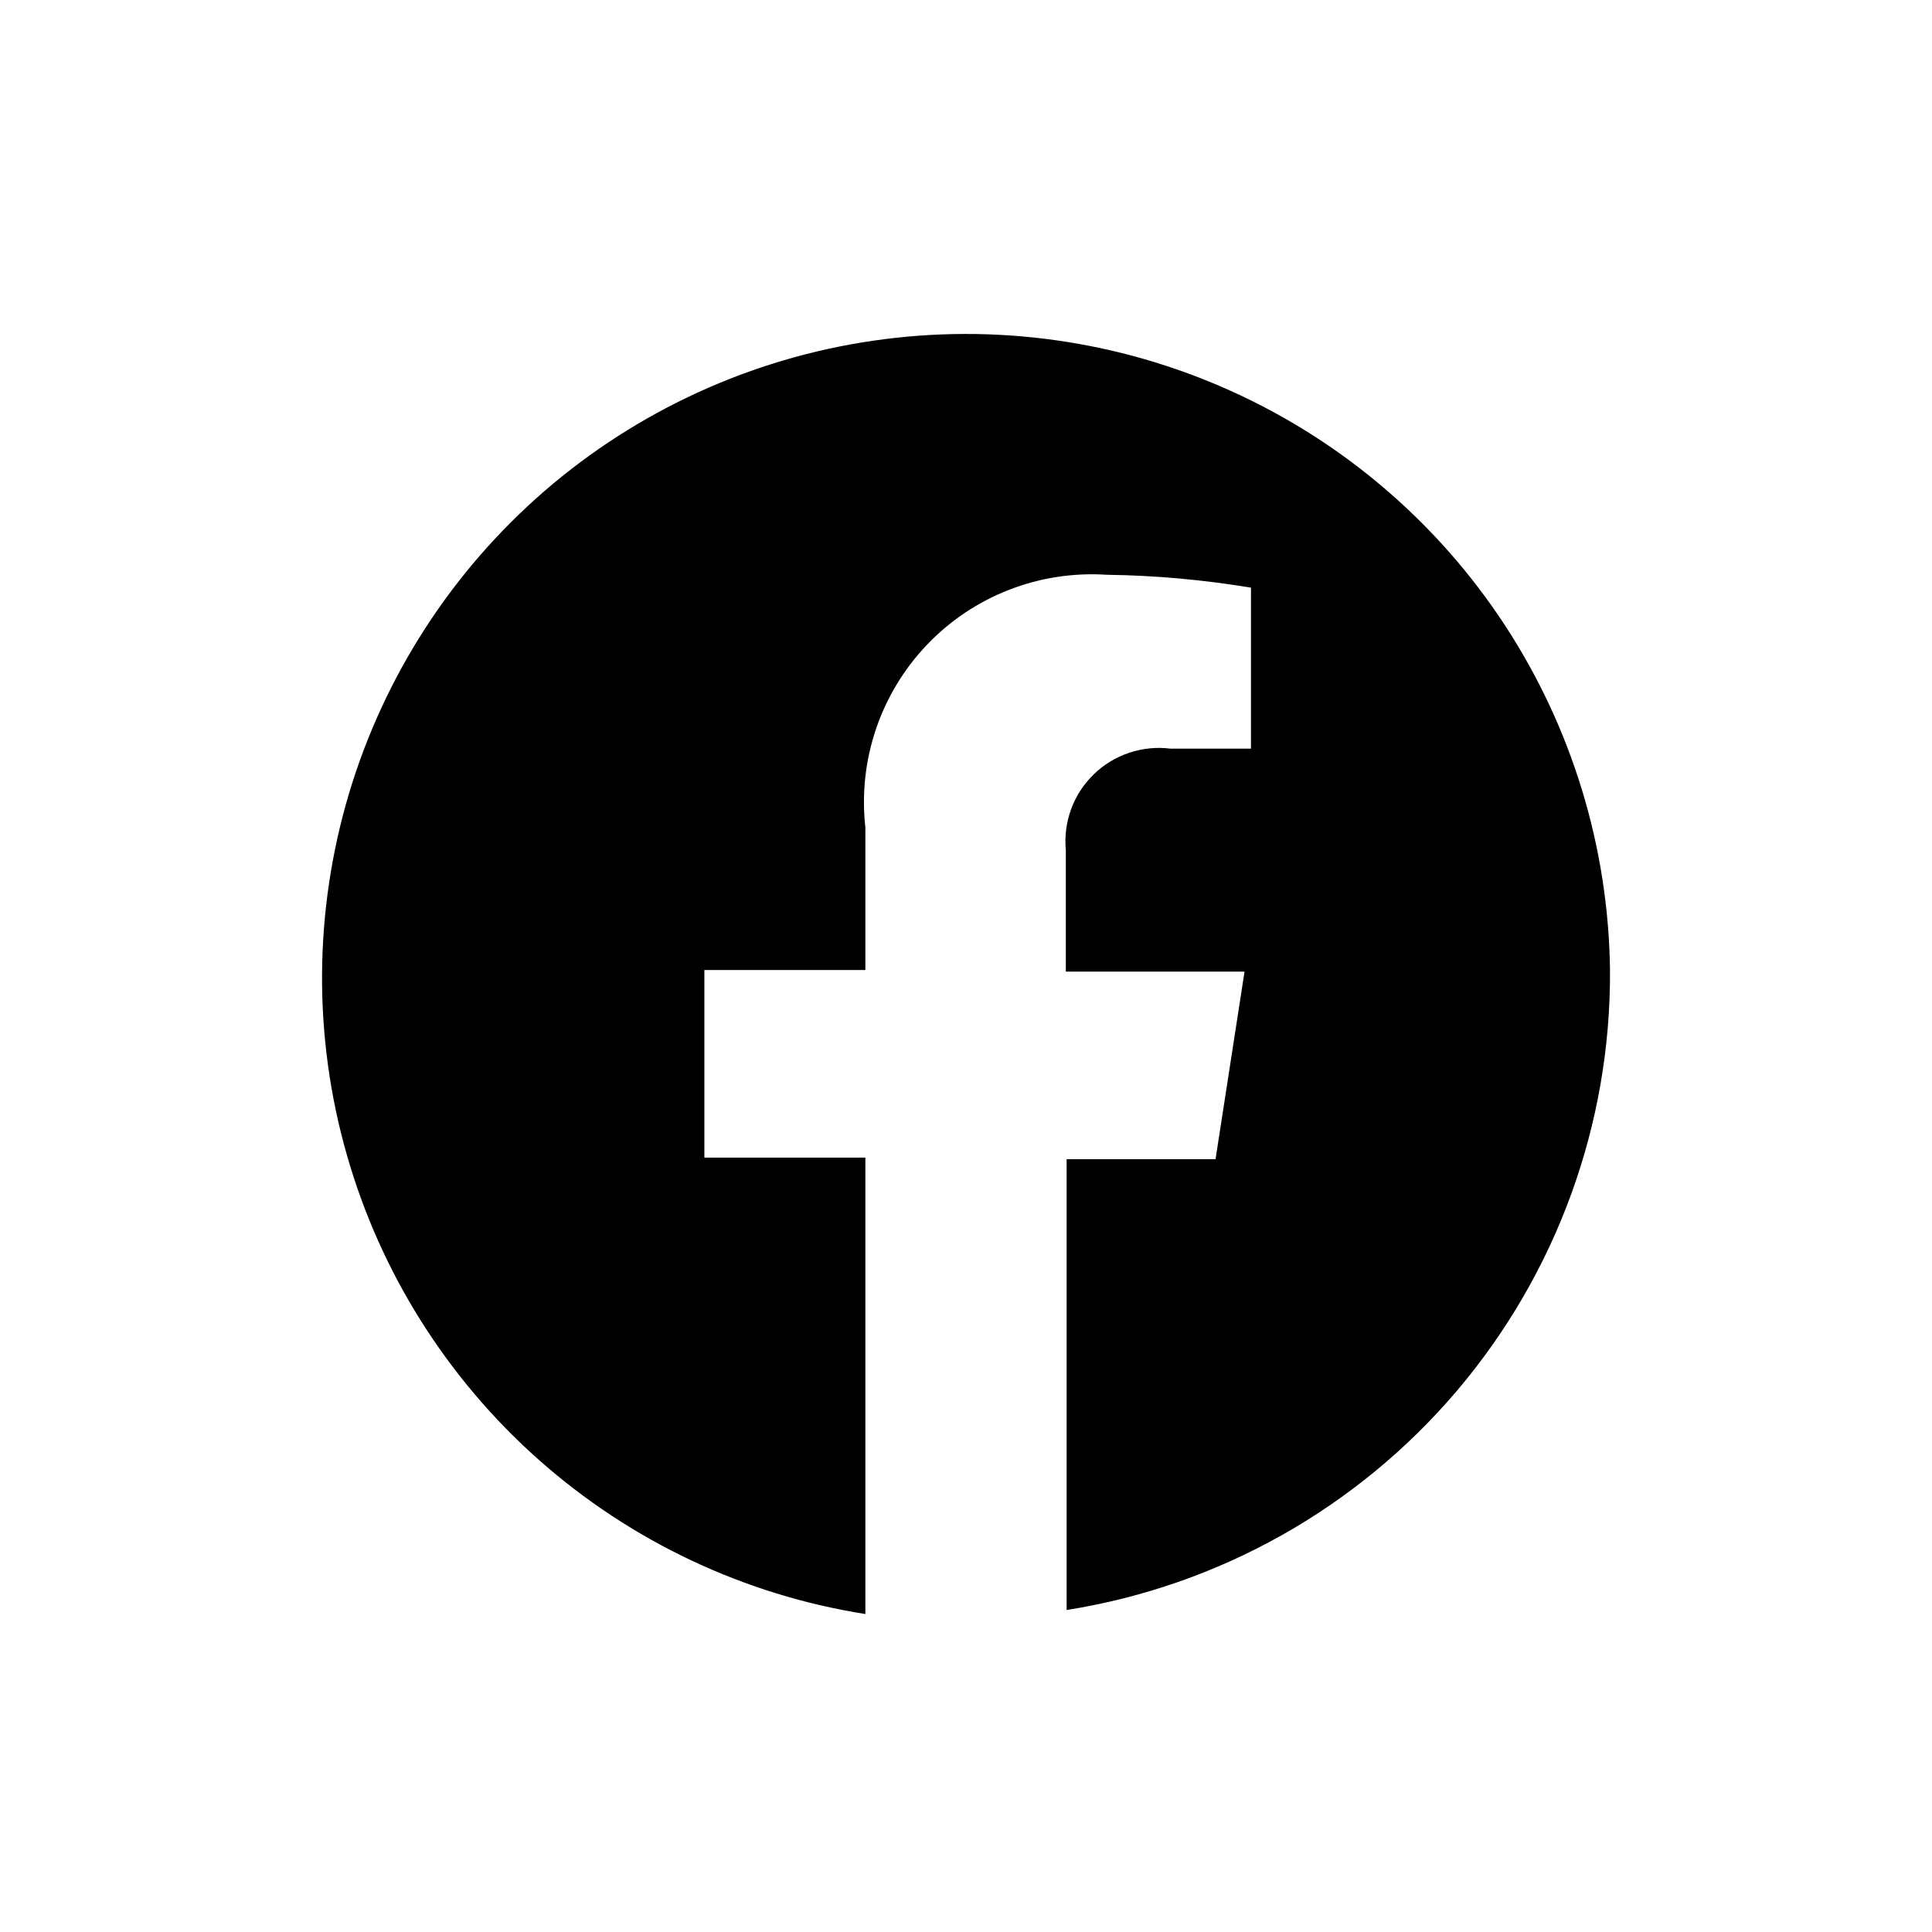
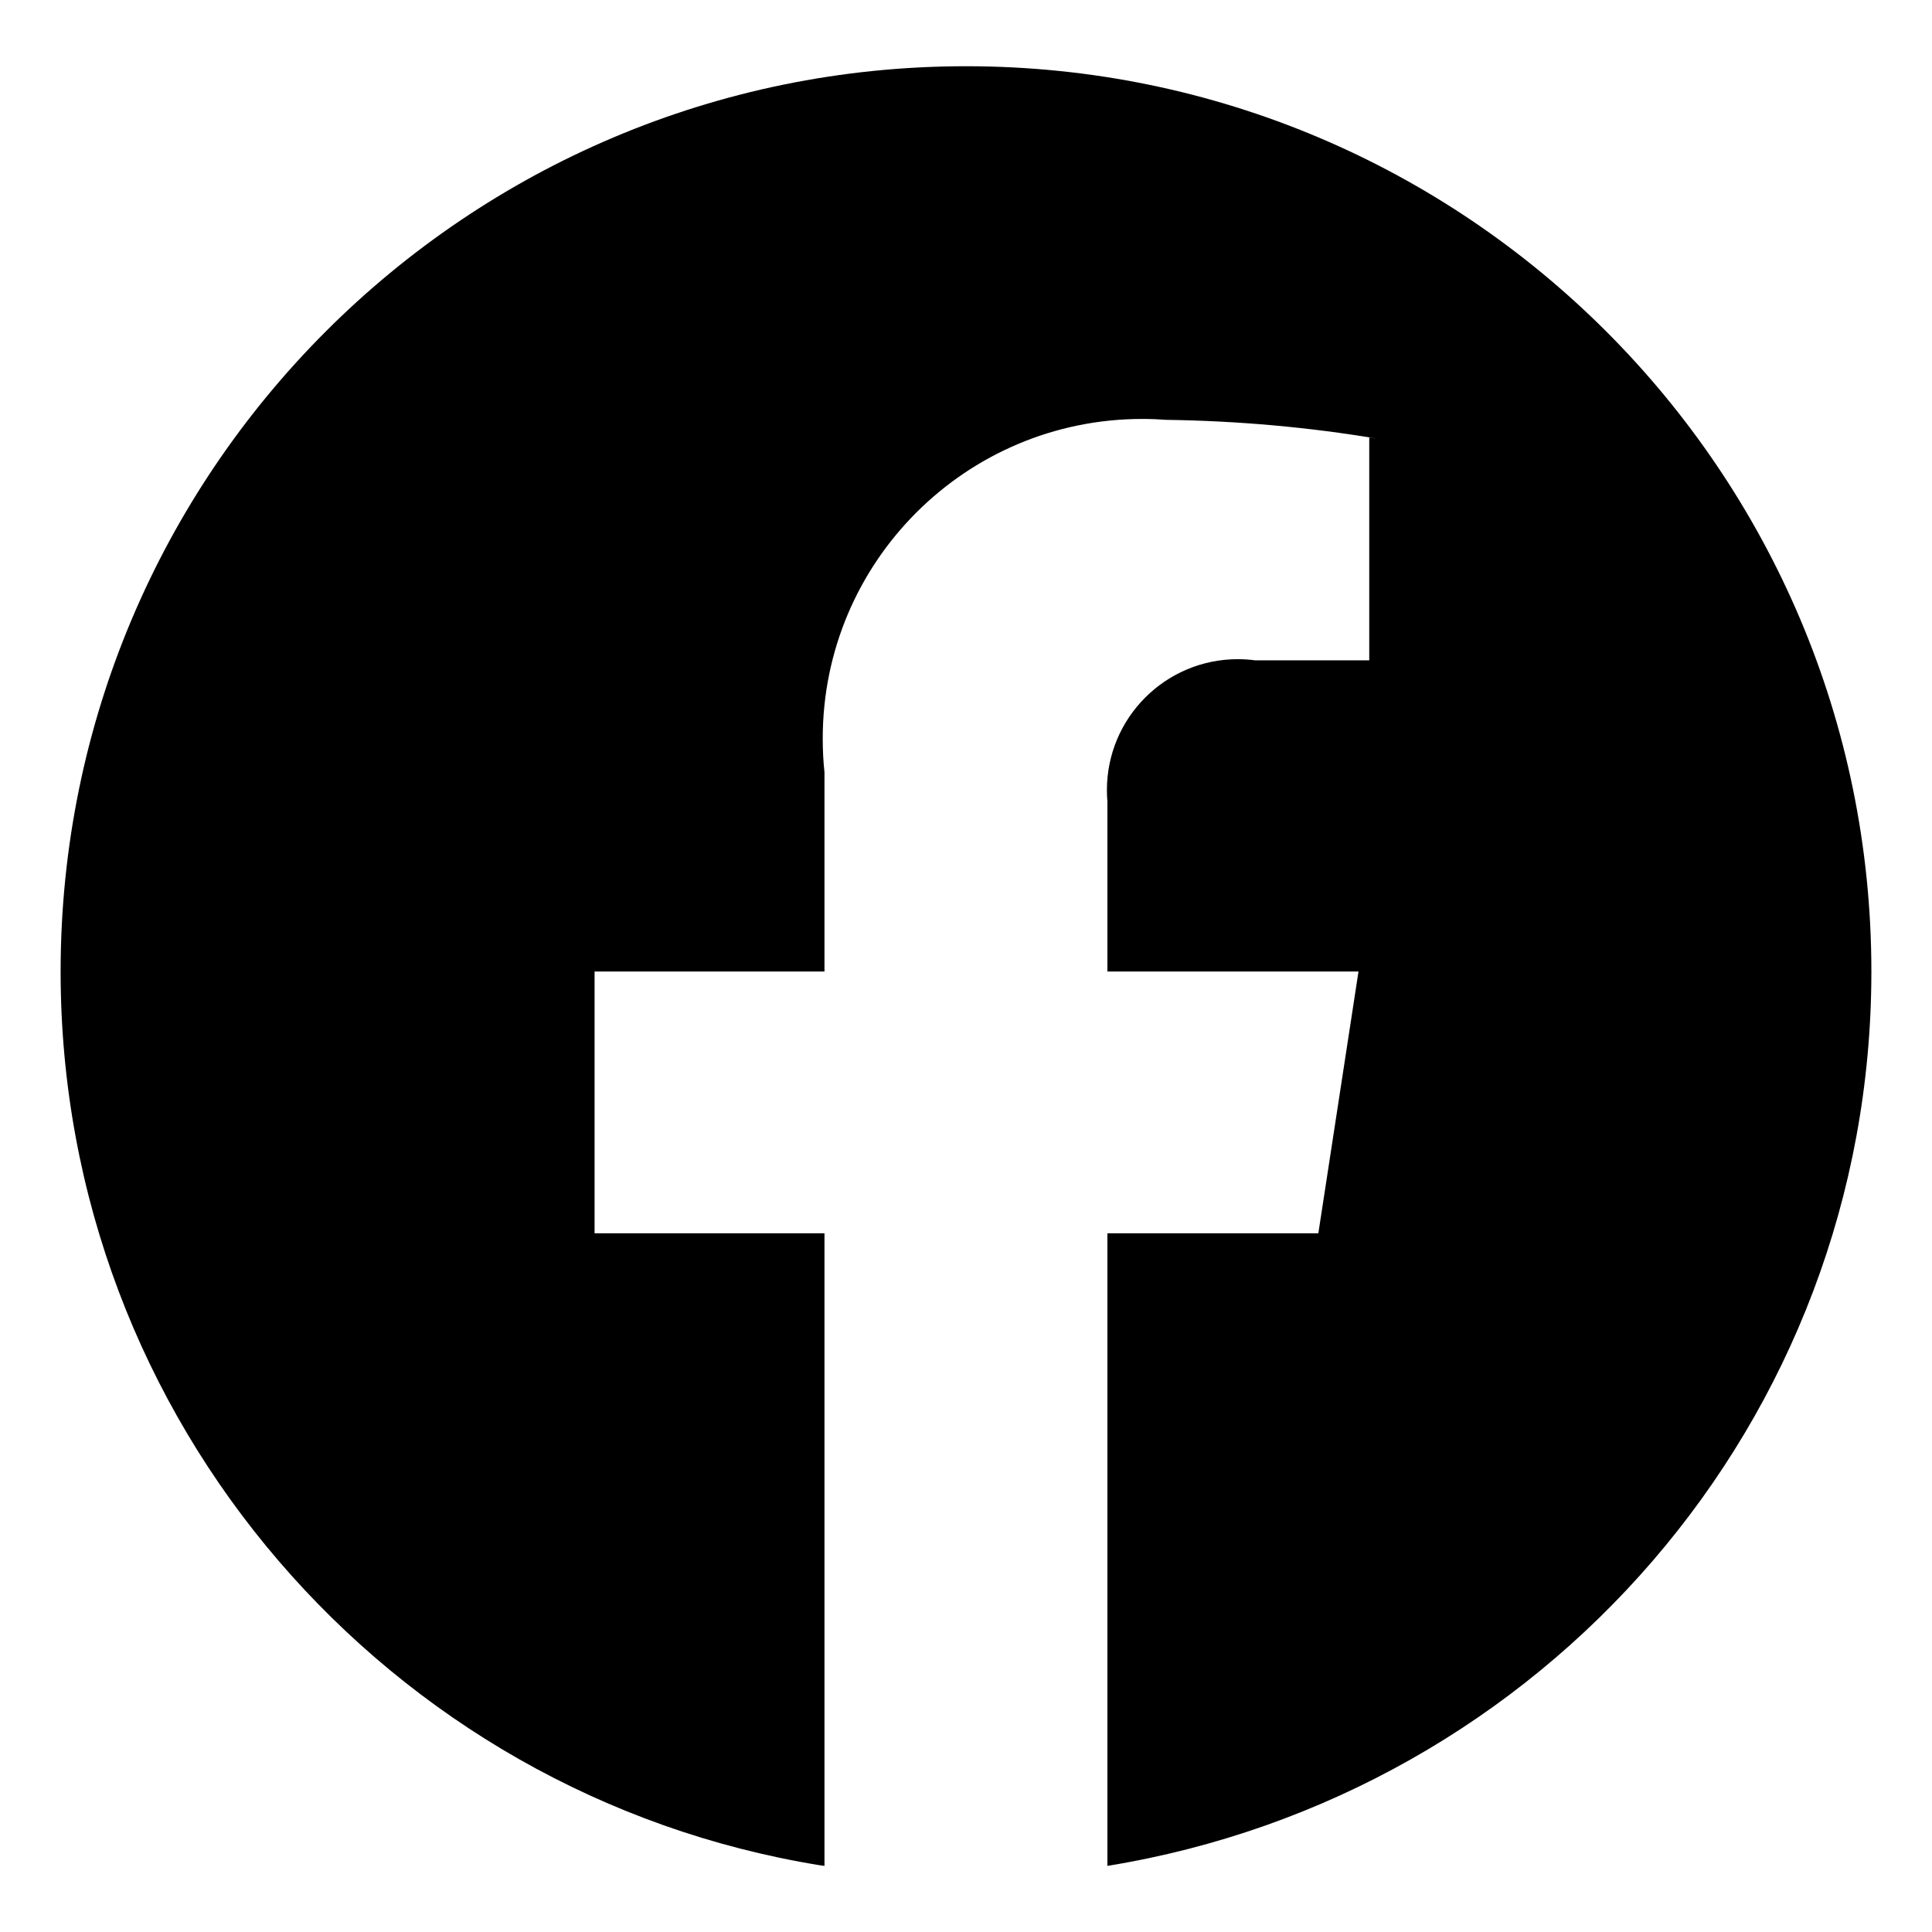
- <svg xmlns="http://www.w3.org/2000/svg" width="800px" height="800px" viewBox="0 0 24 24" fill="none">
-   <path d="M20 12.05C19.981 10.525 19.527 9.038 18.692 7.763C17.856 6.488 16.673 5.478 15.283 4.853C13.892 4.227 12.352 4.012 10.843 4.233C9.335 4.453 7.921 5.1 6.767 6.097C5.614 7.095 4.77 8.401 4.334 9.862C3.899 11.323 3.889 12.878 4.308 14.344C4.726 15.81 5.555 17.126 6.696 18.137C7.838 19.148 9.244 19.812 10.75 20.05V14.38H8.75V12.05H10.75V10.28C10.704 9.868 10.748 9.452 10.881 9.059C11.013 8.667 11.23 8.308 11.516 8.009C11.802 7.709 12.15 7.476 12.537 7.326C12.922 7.176 13.337 7.113 13.75 7.14C14.35 7.148 14.948 7.202 15.54 7.3V9.3H14.54C14.368 9.278 14.192 9.296 14.028 9.351C13.863 9.406 13.712 9.497 13.588 9.618C13.463 9.739 13.367 9.886 13.307 10.049C13.246 10.213 13.224 10.387 13.24 10.56V12.07H15.46L15.1 14.4H13.25V20C15.14 19.701 16.86 18.735 18.099 17.276C19.337 15.818 20.012 13.963 20 12.05Z" fill="#000000" />
+ <svg xmlns="http://www.w3.org/2000/svg" fill="#000000" width="800px" height="800px" viewBox="0 0 32 32" version="1.1">
+   <path d="M30.996 16.091c-0.001-8.281-6.714-14.994-14.996-14.994s-14.996 6.714-14.996 14.996c0 7.455 5.44 13.639 12.566 14.8l0.086 0.012v-10.478h-3.808v-4.336h3.808v-3.302c-0.019-0.167-0.029-0.361-0.029-0.557 0-2.923 2.37-5.293 5.293-5.293 0.141 0 0.281 0.006 0.42 0.016l-0.018-0.001c1.199 0.017 2.359 0.123 3.491 0.312l-0.134-0.019v3.69h-1.892c-0.086-0.012-0.185-0.019-0.285-0.019-1.197 0-2.168 0.97-2.168 2.168 0 0.068 0.003 0.135 0.009 0.202l-0.001-0.009v2.812h4.159l-0.665 4.336h-3.494v10.478c7.213-1.174 12.653-7.359 12.654-14.814v-0z" />
</svg>
